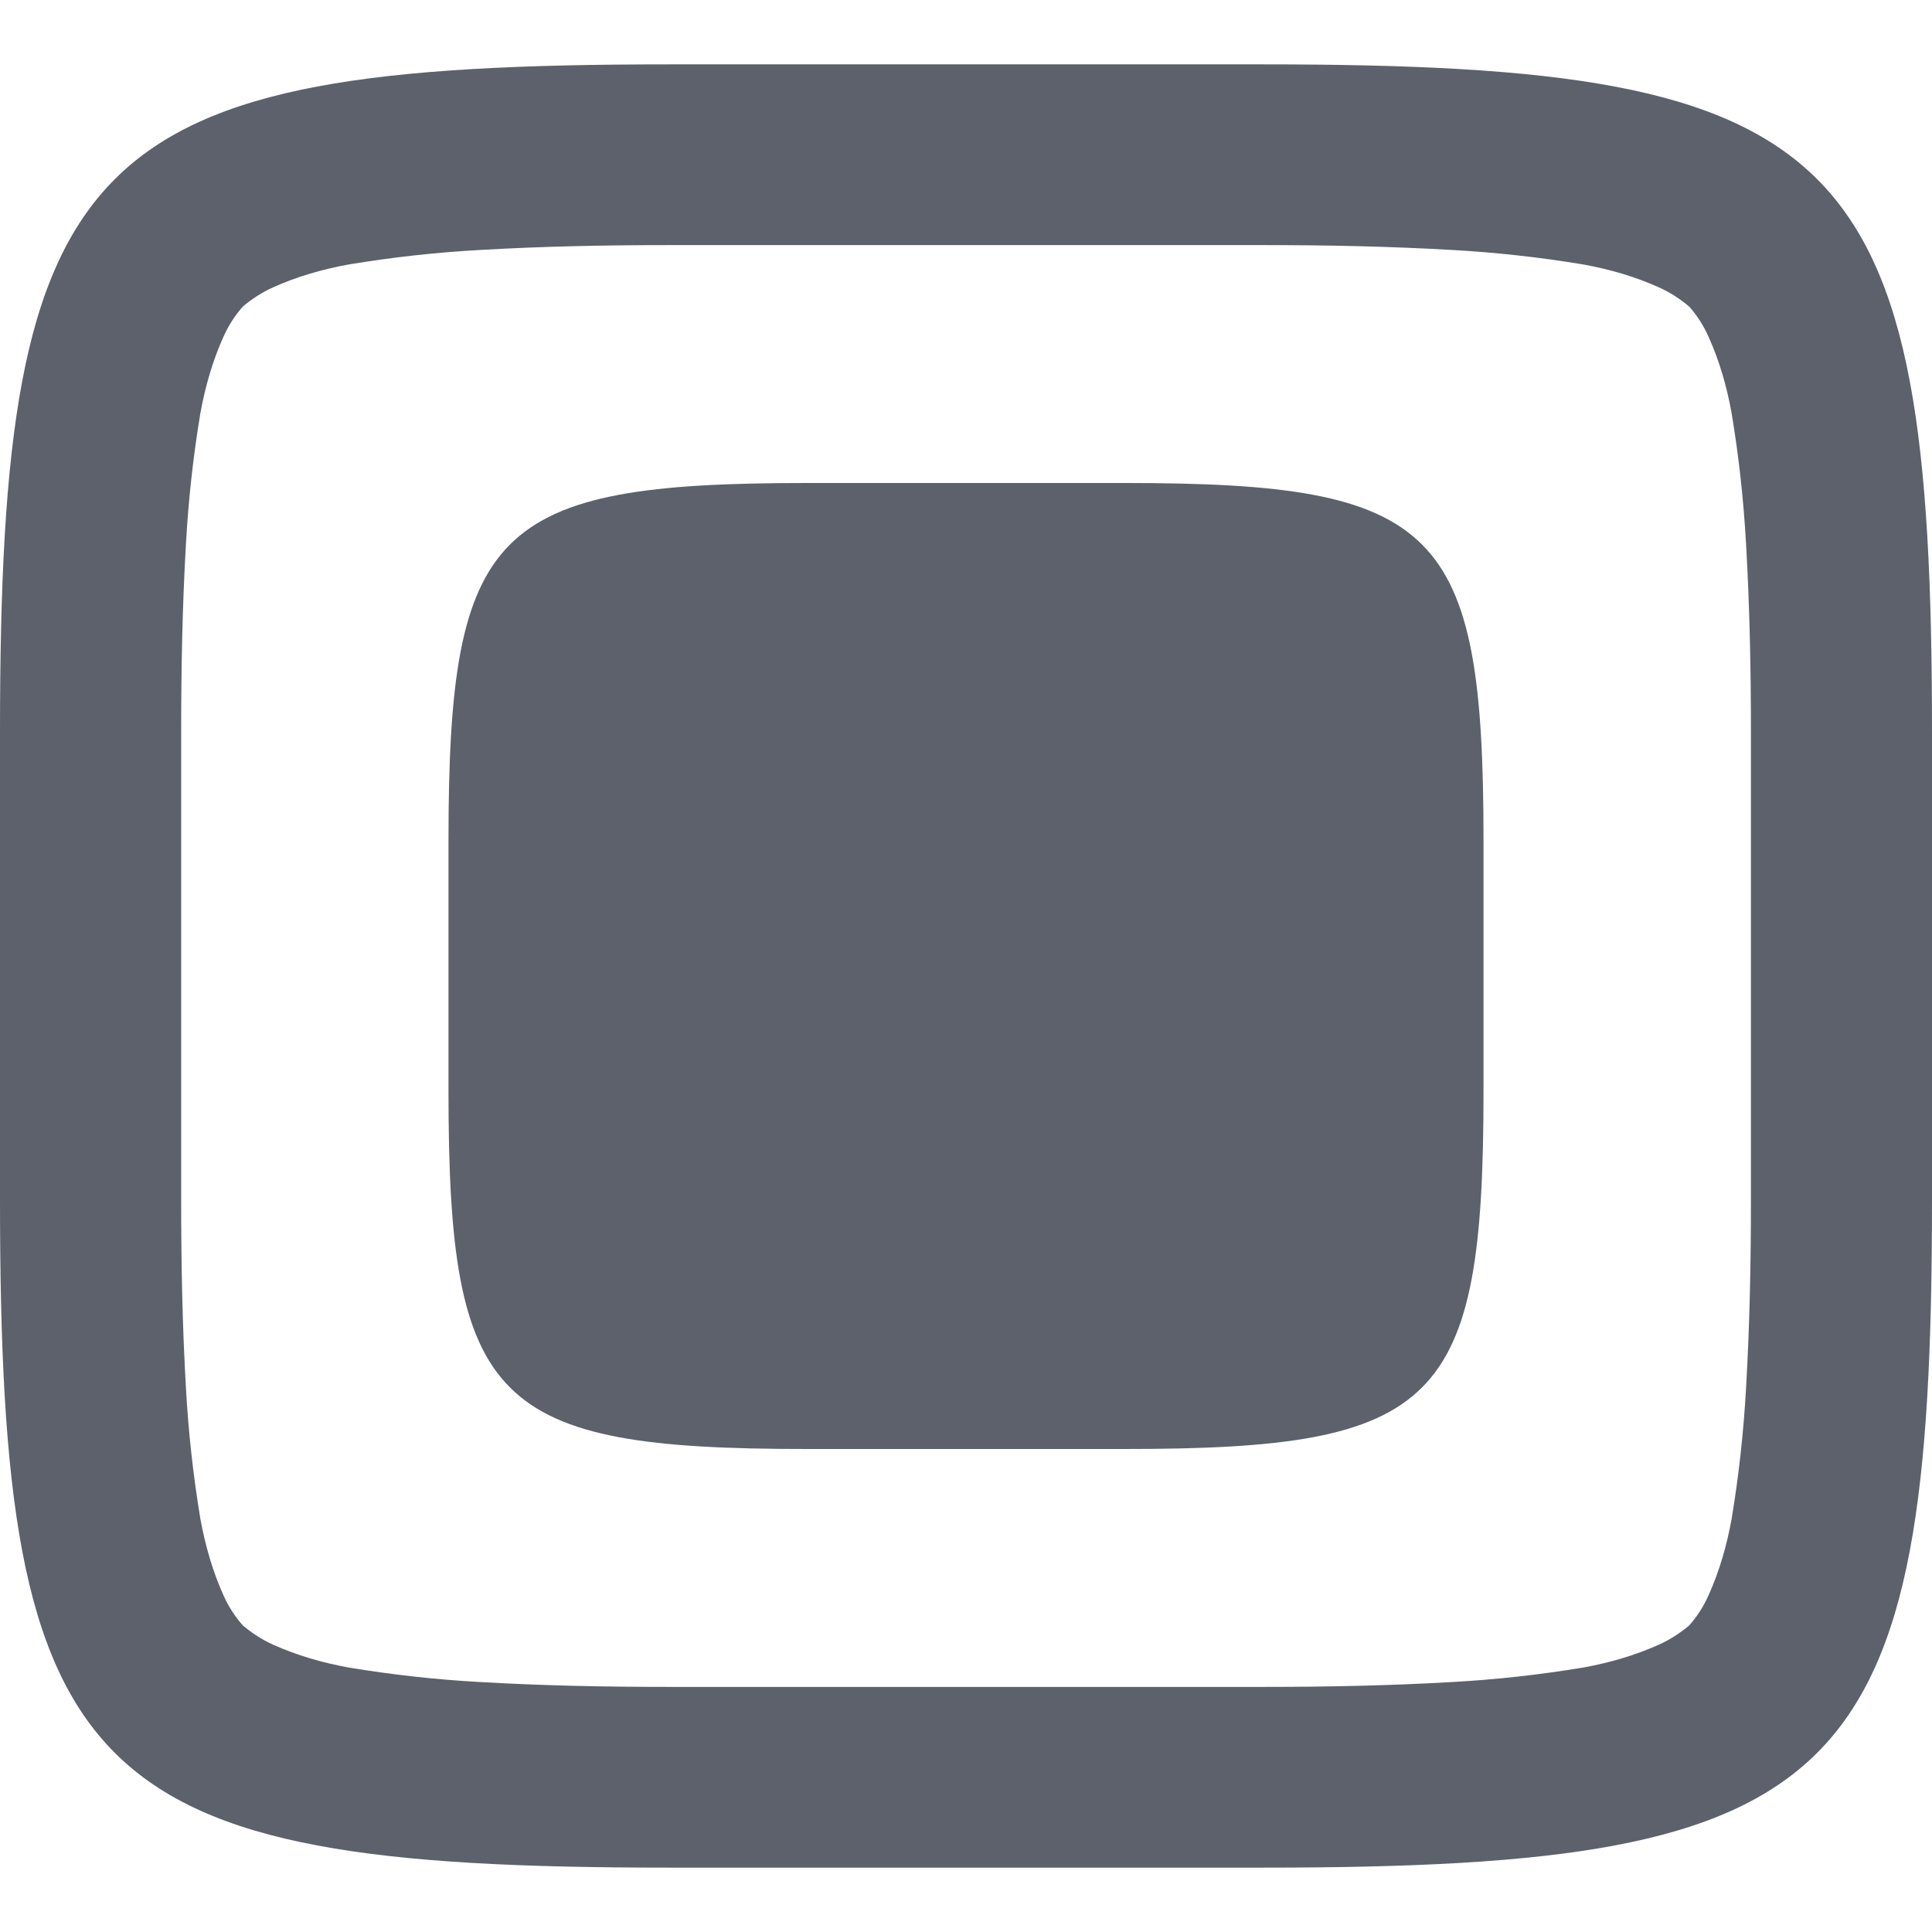
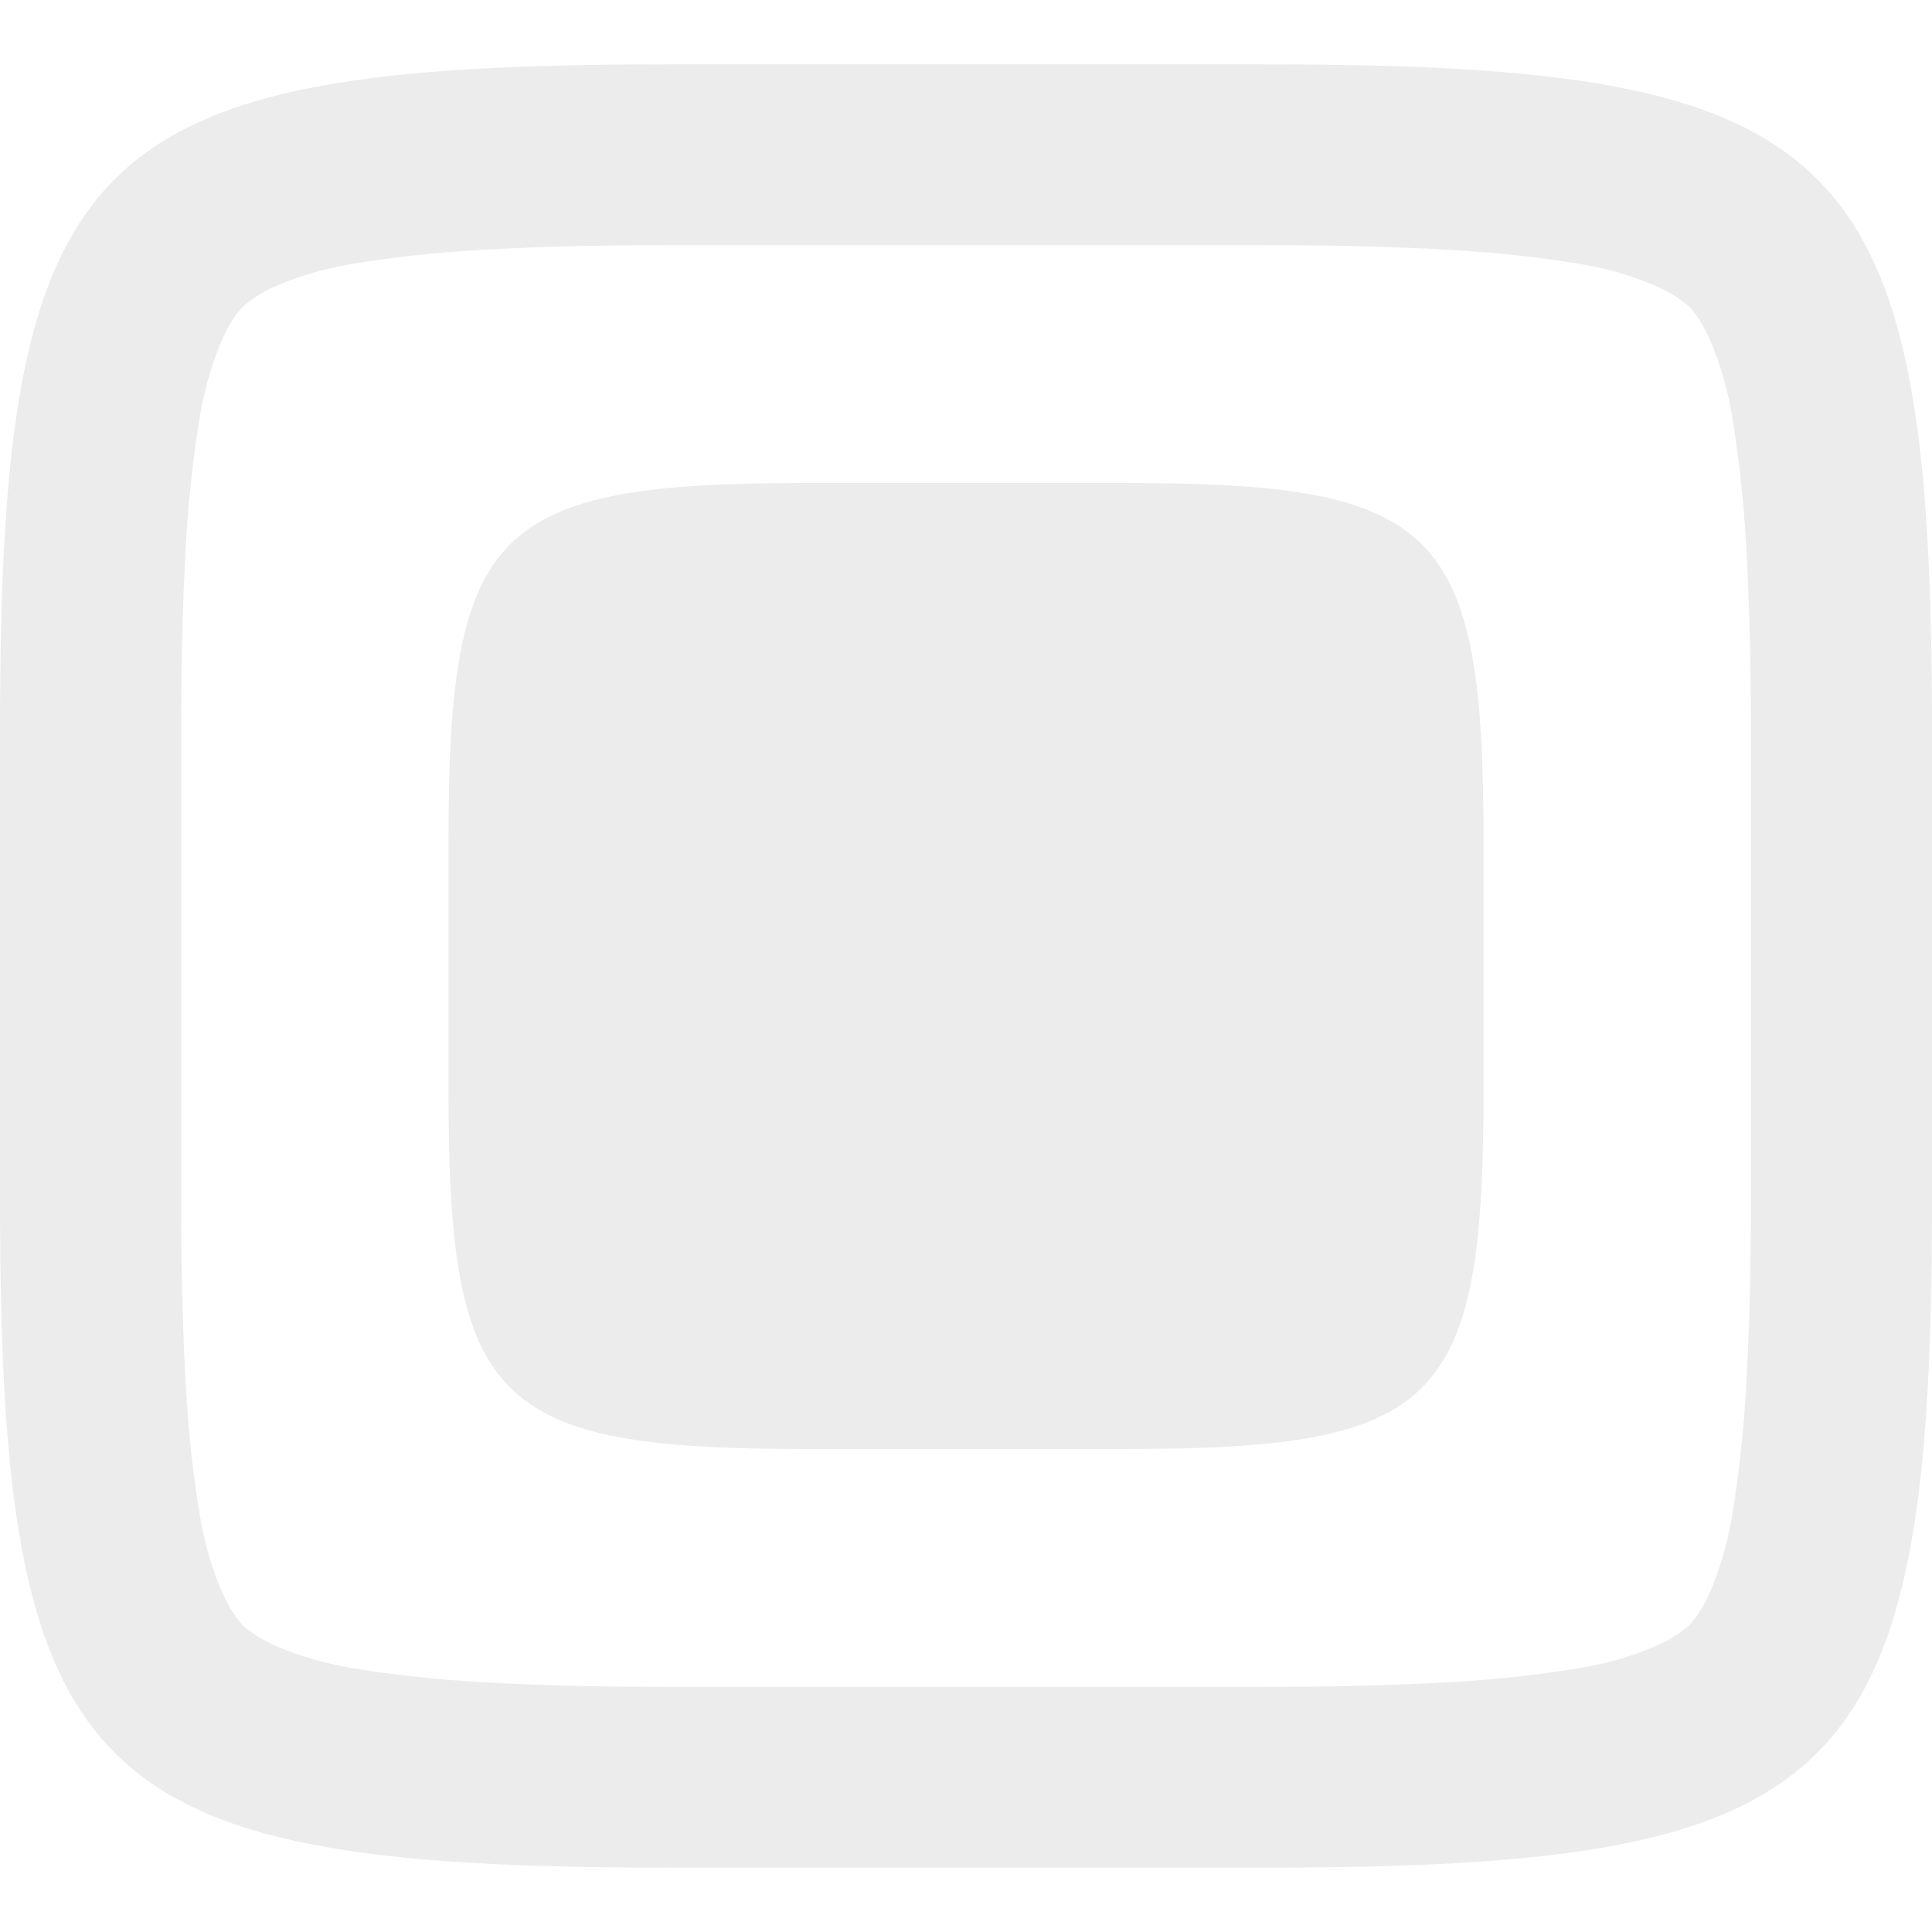
- <svg xmlns="http://www.w3.org/2000/svg" style="isolation:isolate" viewBox="0 0 22 22" width="22" height="22">
-   <path d=" M 14.389 0.733 C 21.048 0.733 22 1.683 22 8.337 L 22 13.665 C 22 20.317 21.048 21.267 14.389 21.267 L 7.611 21.267 C 0.951 21.267 0 20.317 0 13.665 L 0 8.337 C 0 1.683 0.951 0.733 7.611 0.733 L 14.389 0.733 Z  M 14.396 2.791 C 15.111 2.791 15.813 2.805 16.528 2.846 C 17.036 2.874 17.531 2.929 18.026 3.011 C 18.329 3.066 18.617 3.149 18.892 3.273 C 19.016 3.328 19.14 3.41 19.236 3.492 C 19.333 3.602 19.401 3.713 19.456 3.836 C 19.58 4.111 19.663 4.4 19.718 4.703 C 19.8 5.197 19.855 5.692 19.883 6.201 C 19.924 6.916 19.938 7.617 19.938 8.332 C 19.938 8.332 19.938 8.332 19.938 8.332 L 19.938 13.667 C 19.938 13.667 19.938 13.667 19.938 13.681 C 19.938 14.383 19.924 15.084 19.883 15.799 C 19.855 16.307 19.8 16.803 19.718 17.297 C 19.663 17.6 19.58 17.889 19.456 18.164 C 19.401 18.288 19.333 18.398 19.236 18.508 C 19.14 18.59 19.016 18.672 18.892 18.727 C 18.617 18.851 18.329 18.934 18.026 18.989 C 17.531 19.071 17.036 19.126 16.528 19.154 C 15.813 19.195 15.111 19.209 14.396 19.209 C 14.396 19.209 14.396 19.209 14.396 19.209 L 7.604 19.209 C 7.604 19.209 7.604 19.209 7.604 19.209 C 6.889 19.209 6.188 19.195 5.473 19.154 C 4.964 19.126 4.469 19.071 3.974 18.989 C 3.671 18.934 3.383 18.851 3.107 18.727 C 2.984 18.672 2.86 18.59 2.764 18.508 C 2.668 18.398 2.599 18.288 2.544 18.164 C 2.42 17.889 2.338 17.6 2.282 17.297 C 2.2 16.803 2.145 16.307 2.117 15.799 C 2.076 15.084 2.063 14.383 2.063 13.681 C 2.063 13.667 2.063 13.667 2.063 13.667 L 2.063 8.332 C 2.063 8.332 2.063 8.332 2.063 8.332 C 2.063 7.617 2.076 6.916 2.117 6.201 C 2.145 5.692 2.2 5.197 2.282 4.703 C 2.338 4.4 2.42 4.111 2.544 3.836 C 2.599 3.713 2.668 3.602 2.764 3.492 C 2.86 3.41 2.984 3.328 3.107 3.273 C 3.383 3.149 3.671 3.066 3.974 3.011 C 4.469 2.929 4.964 2.874 5.473 2.846 C 6.188 2.805 6.889 2.791 7.604 2.791 C 7.604 2.791 7.604 2.791 7.604 2.791 L 14.396 2.791 C 14.396 2.791 14.396 2.791 14.396 2.791 Z  M 12.815 5.5 C 16.383 5.5 16.893 6.009 16.893 9.573 L 16.893 12.427 C 16.893 15.991 16.383 16.5 12.815 16.5 L 9.185 16.5 C 5.617 16.5 5.107 15.991 5.107 12.427 L 5.107 9.573 C 5.107 6.009 5.617 5.5 9.185 5.5 L 12.815 5.5 Z " fill-rule="evenodd" fill="#5c616c" />
+ <svg xmlns="http://www.w3.org/2000/svg" width="22" height="22" version="1.1">
+   <defs>
+     <style id="current-color-scheme" type="text/css">
+    .ColorScheme-Text { color: #ececec; } .ColorScheme-Highlight { color: #1AD6AB; }
+   </style>
+     <linearGradient id="arrongin" x1="0%" x2="0%" y1="0%" y2="100%">
+       <stop id="stop3" offset="0%" stop-color="#dd9b44" />
+       <stop id="stop5" offset="100%" stop-color="#ad6c16" />
+     </linearGradient>
+     <linearGradient id="aurora" x1="0%" x2="0%" y1="0%" y2="100%">
+       <stop id="stop8" offset="0%" stop-color="#09D4DF" />
+       <stop id="stop10" offset="100%" stop-color="#9269F4" />
+     </linearGradient>
+     <linearGradient id="cyberblue" x1="0%" x2="0%" y1="0%" y2="100%">
+       <stop id="stop13" offset="0%" stop-color="#07B3FF" />
+       <stop id="stop15" offset="100%" stop-color="#007DE8" />
+     </linearGradient>
+     <linearGradient id="cyberneon" x1="0%" x2="0%" y1="0%" y2="100%">
+       <stop id="stop18" offset="0%" stop-color="#0abdc6" />
+       <stop id="stop20" offset="100%" stop-color="#ea00d9" />
+     </linearGradient>
+     <linearGradient id="fitdance" x1="0%" x2="0%" y1="0%" y2="100%">
+       <stop id="stop23" offset="0%" stop-color="#1AD6AB" />
+       <stop id="stop25" offset="100%" stop-color="#329DB6" />
+     </linearGradient>
+     <linearGradient id="oomox" x1="0%" x2="0%" y1="0%" y2="100%">
+       <stop id="stop28" offset="0%" stop-color="#efefe7" />
+       <stop id="stop30" offset="100%" stop-color="#8f8f8b" />
+     </linearGradient>
+     <linearGradient id="rainblue" x1="0%" x2="0%" y1="0%" y2="100%">
+       <stop id="stop33" offset="0%" stop-color="#00F260" />
+       <stop id="stop35" offset="100%" stop-color="#0575E6" />
+     </linearGradient>
+     <linearGradient id="redcarbon" x1="0%" x2="100%" y1="0%" y2="100%">
+       <stop id="stop38" offset="0%" stop-color="#FF6D57" />
+       <stop id="stop40" offset="50%" stop-color="#FF5160" />
+       <stop id="stop42" offset="100%" stop-color="#F50F22" />
+     </linearGradient>
+     <linearGradient id="sunrise" x1="0%" x2="0%" y1="0%" y2="100%">
+       <stop id="stop45" offset="0%" stop-color="#FF8501" />
+       <stop id="stop47" offset="100%" stop-color="#FFCB01" />
+     </linearGradient>
+     <linearGradient id="telinkrin" x1="0%" x2="0%" y1="0%" y2="100%">
+       <stop id="stop50" offset="0%" stop-color="#b2ced6" />
+       <stop id="stop52" offset="100%" stop-color="#6da5b7" />
+     </linearGradient>
+     <linearGradient id="60spsycho" x1="0%" x2="0%" y1="0%" y2="100%">
+       <stop id="stop55" offset="0%" stop-color="#df5940" />
+       <stop id="stop57" offset="25%" stop-color="#d8d15f" />
+       <stop id="stop59" offset="50%" stop-color="#e9882a" />
+       <stop id="stop61" offset="100%" stop-color="#279362" />
+     </linearGradient>
+     <linearGradient id="90ssummer" x1="0%" x2="0%" y1="0%" y2="100%">
+       <stop id="stop64" offset="0%" stop-color="#f618c7" />
+       <stop id="stop66" offset="20%" stop-color="#94ffab" />
+       <stop id="stop68" offset="50%" stop-color="#fbfd54" />
+       <stop id="stop70" offset="100%" stop-color="#0f83ae" />
+     </linearGradient>
+   </defs>
+   <path fill="currentColor" class="ColorScheme-Text" fill-rule="evenodd" d="M 14.389 0.733 C 21.048 0.733 22 1.683 22 8.337 L 22 13.665 C 22 20.317 21.048 21.267 14.389 21.267 L 7.611 21.267 C 0.951 21.267 0 20.317 0 13.665 L 0 8.337 C 0 1.683 0.951 0.733 7.611 0.733 L 14.389 0.733 Z M 14.396 2.791 C 15.111 2.791 15.813 2.805 16.528 2.846 C 17.036 2.874 17.531 2.929 18.026 3.011 C 18.329 3.066 18.617 3.149 18.892 3.273 C 19.016 3.328 19.14 3.41 19.236 3.492 C 19.333 3.602 19.401 3.713 19.456 3.836 C 19.58 4.111 19.663 4.4 19.718 4.703 C 19.8 5.197 19.855 5.692 19.883 6.201 C 19.924 6.916 19.938 7.617 19.938 8.332 C 19.938 8.332 19.938 8.332 19.938 8.332 L 19.938 13.667 C 19.938 13.667 19.938 13.667 19.938 13.681 C 19.938 14.383 19.924 15.084 19.883 15.799 C 19.855 16.307 19.8 16.803 19.718 17.297 C 19.663 17.6 19.58 17.889 19.456 18.164 C 19.401 18.288 19.333 18.398 19.236 18.508 C 19.14 18.59 19.016 18.672 18.892 18.727 C 18.617 18.851 18.329 18.934 18.026 18.989 C 17.531 19.071 17.036 19.126 16.528 19.154 C 15.813 19.195 15.111 19.209 14.396 19.209 C 14.396 19.209 14.396 19.209 14.396 19.209 L 7.604 19.209 C 7.604 19.209 7.604 19.209 7.604 19.209 C 6.889 19.209 6.188 19.195 5.473 19.154 C 4.964 19.126 4.469 19.071 3.974 18.989 C 3.671 18.934 3.383 18.851 3.107 18.727 C 2.984 18.672 2.86 18.59 2.764 18.508 C 2.668 18.398 2.599 18.288 2.544 18.164 C 2.42 17.889 2.338 17.6 2.282 17.297 C 2.2 16.803 2.145 16.307 2.117 15.799 C 2.076 15.084 2.063 14.383 2.063 13.681 C 2.063 13.667 2.063 13.667 2.063 13.667 L 2.063 8.332 C 2.063 8.332 2.063 8.332 2.063 8.332 C 2.063 7.617 2.076 6.916 2.117 6.201 C 2.145 5.692 2.2 5.197 2.282 4.703 C 2.338 4.4 2.42 4.111 2.544 3.836 C 2.599 3.713 2.668 3.602 2.764 3.492 C 2.86 3.41 2.984 3.328 3.107 3.273 C 3.383 3.149 3.671 3.066 3.974 3.011 C 4.469 2.929 4.964 2.874 5.473 2.846 C 6.188 2.805 6.889 2.791 7.604 2.791 C 7.604 2.791 7.604 2.791 7.604 2.791 L 14.396 2.791 C 14.396 2.791 14.396 2.791 14.396 2.791 Z M 12.815 5.5 C 16.383 5.5 16.893 6.009 16.893 9.573 L 16.893 12.427 C 16.893 15.991 16.383 16.5 12.815 16.5 L 9.185 16.5 C 5.617 16.5 5.107 15.991 5.107 12.427 L 5.107 9.573 C 5.107 6.009 5.617 5.5 9.185 5.5 L 12.815 5.5 Z" />
</svg>
